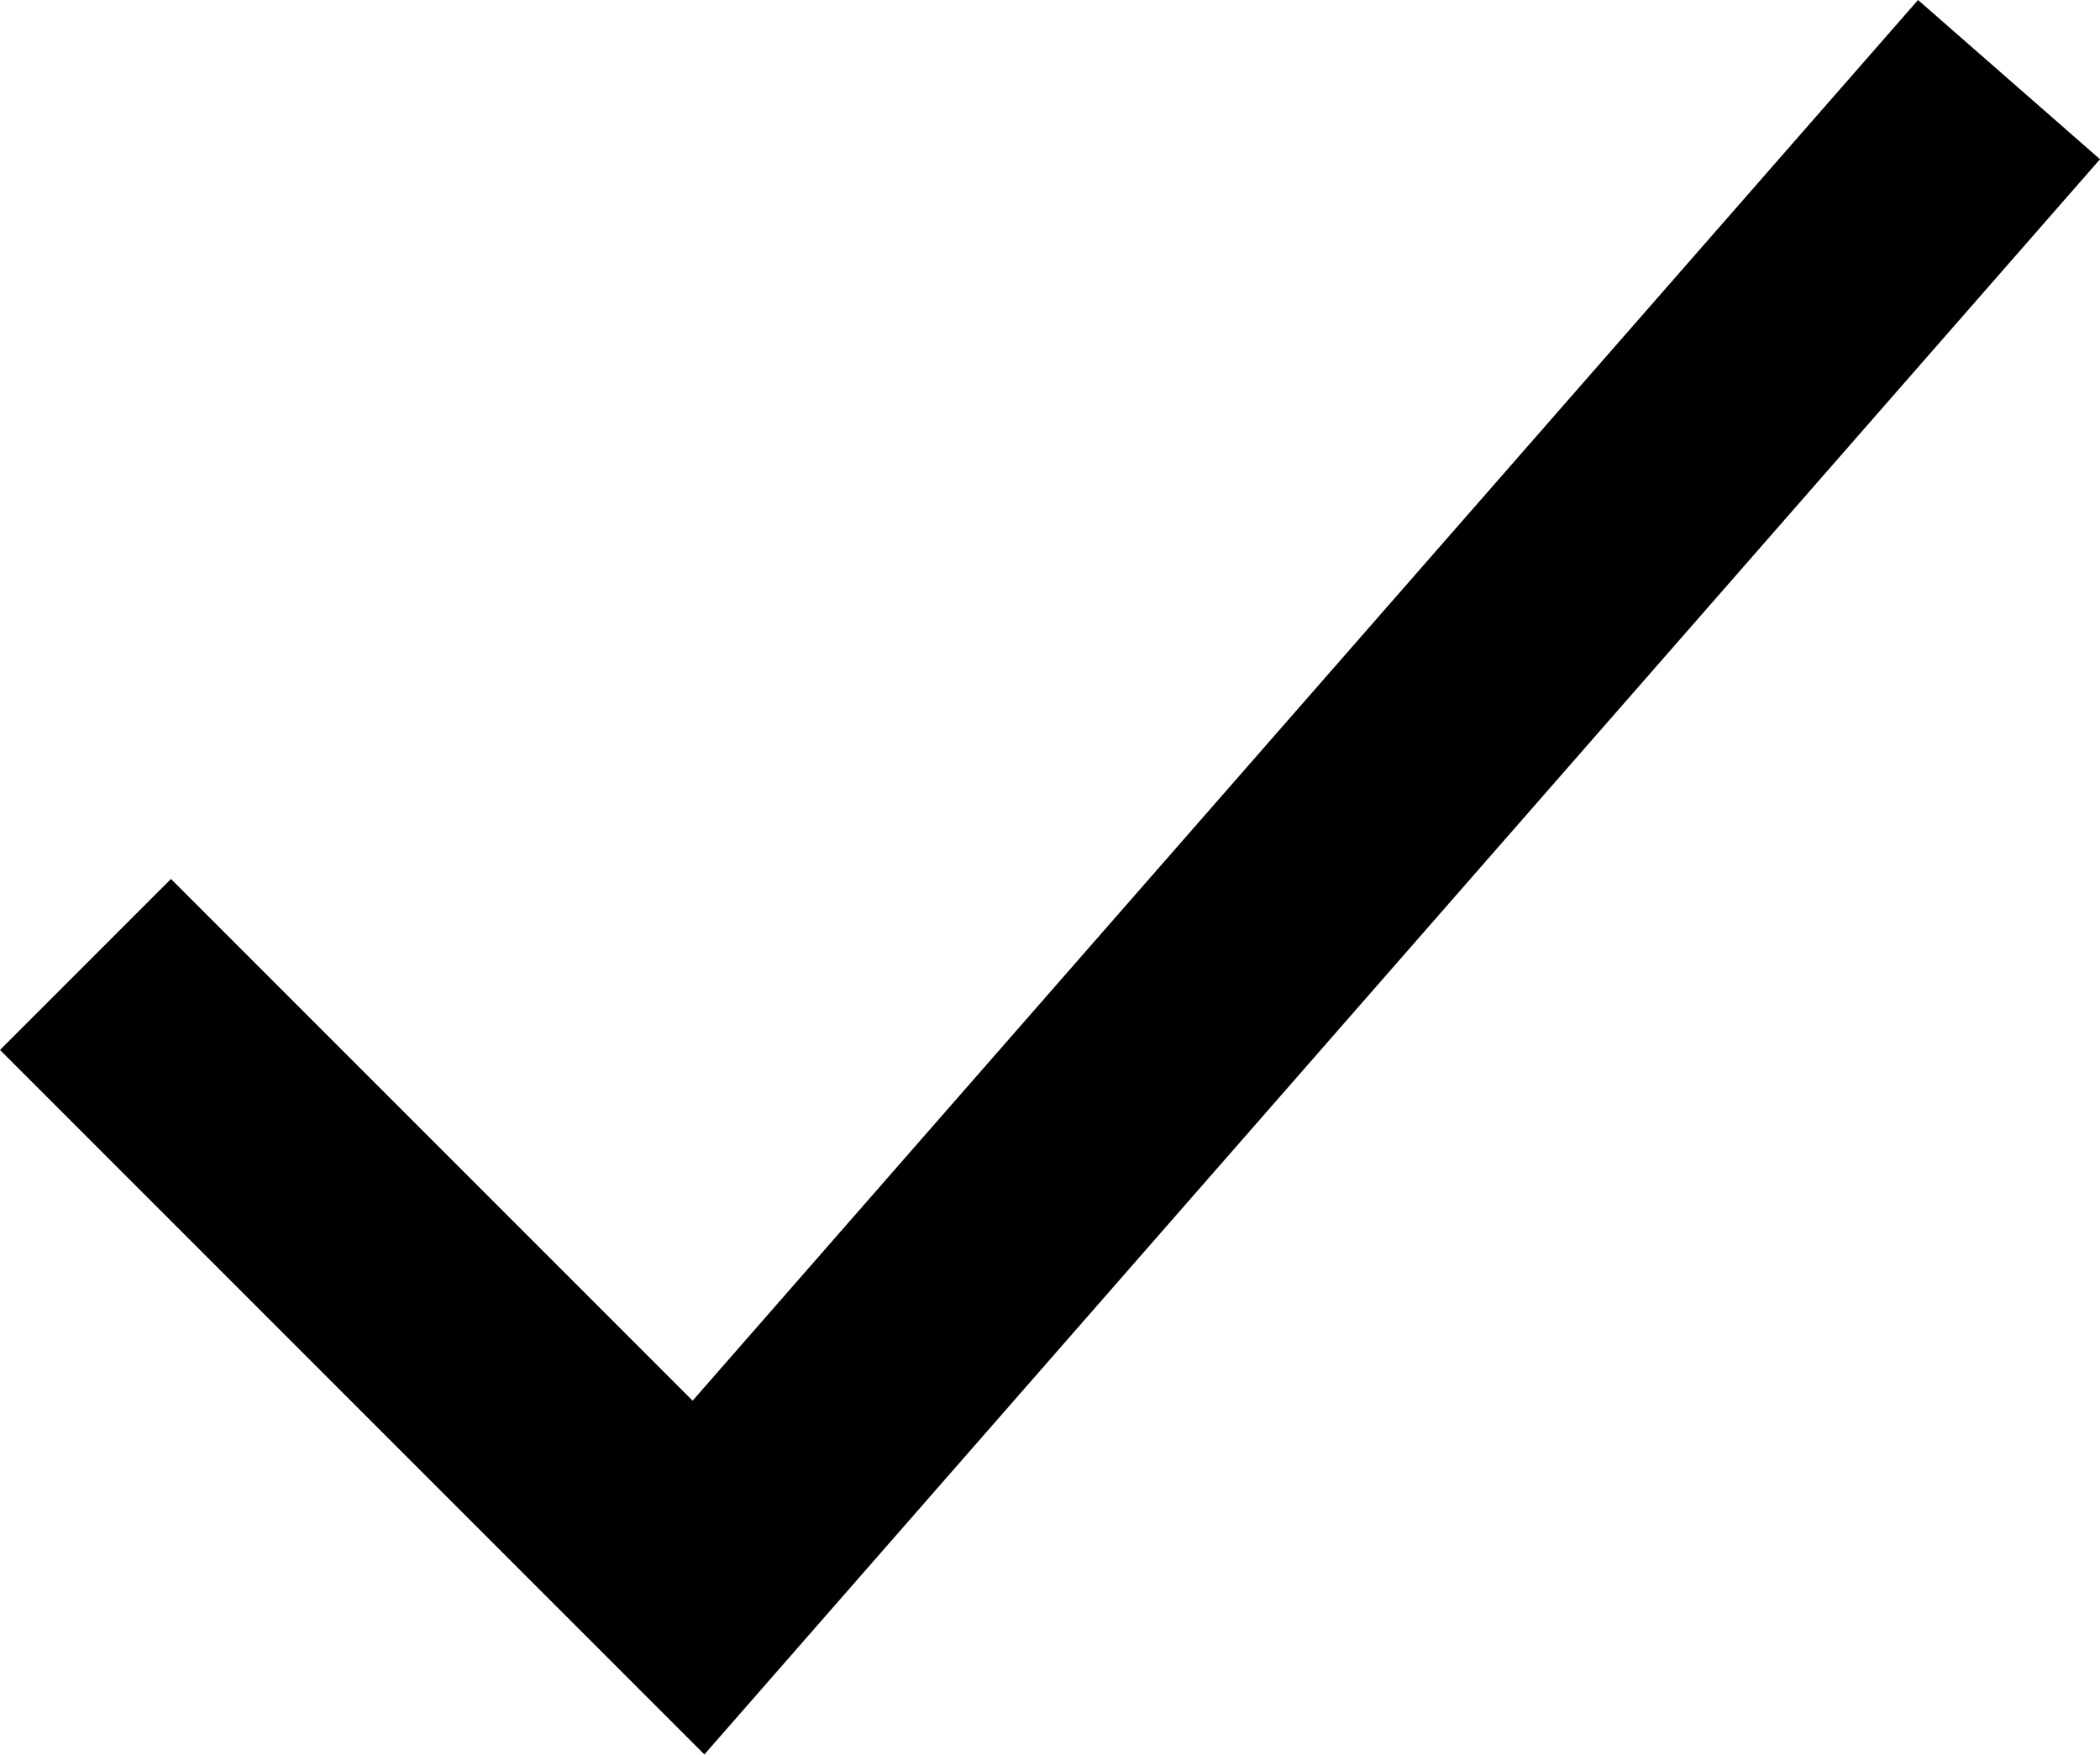
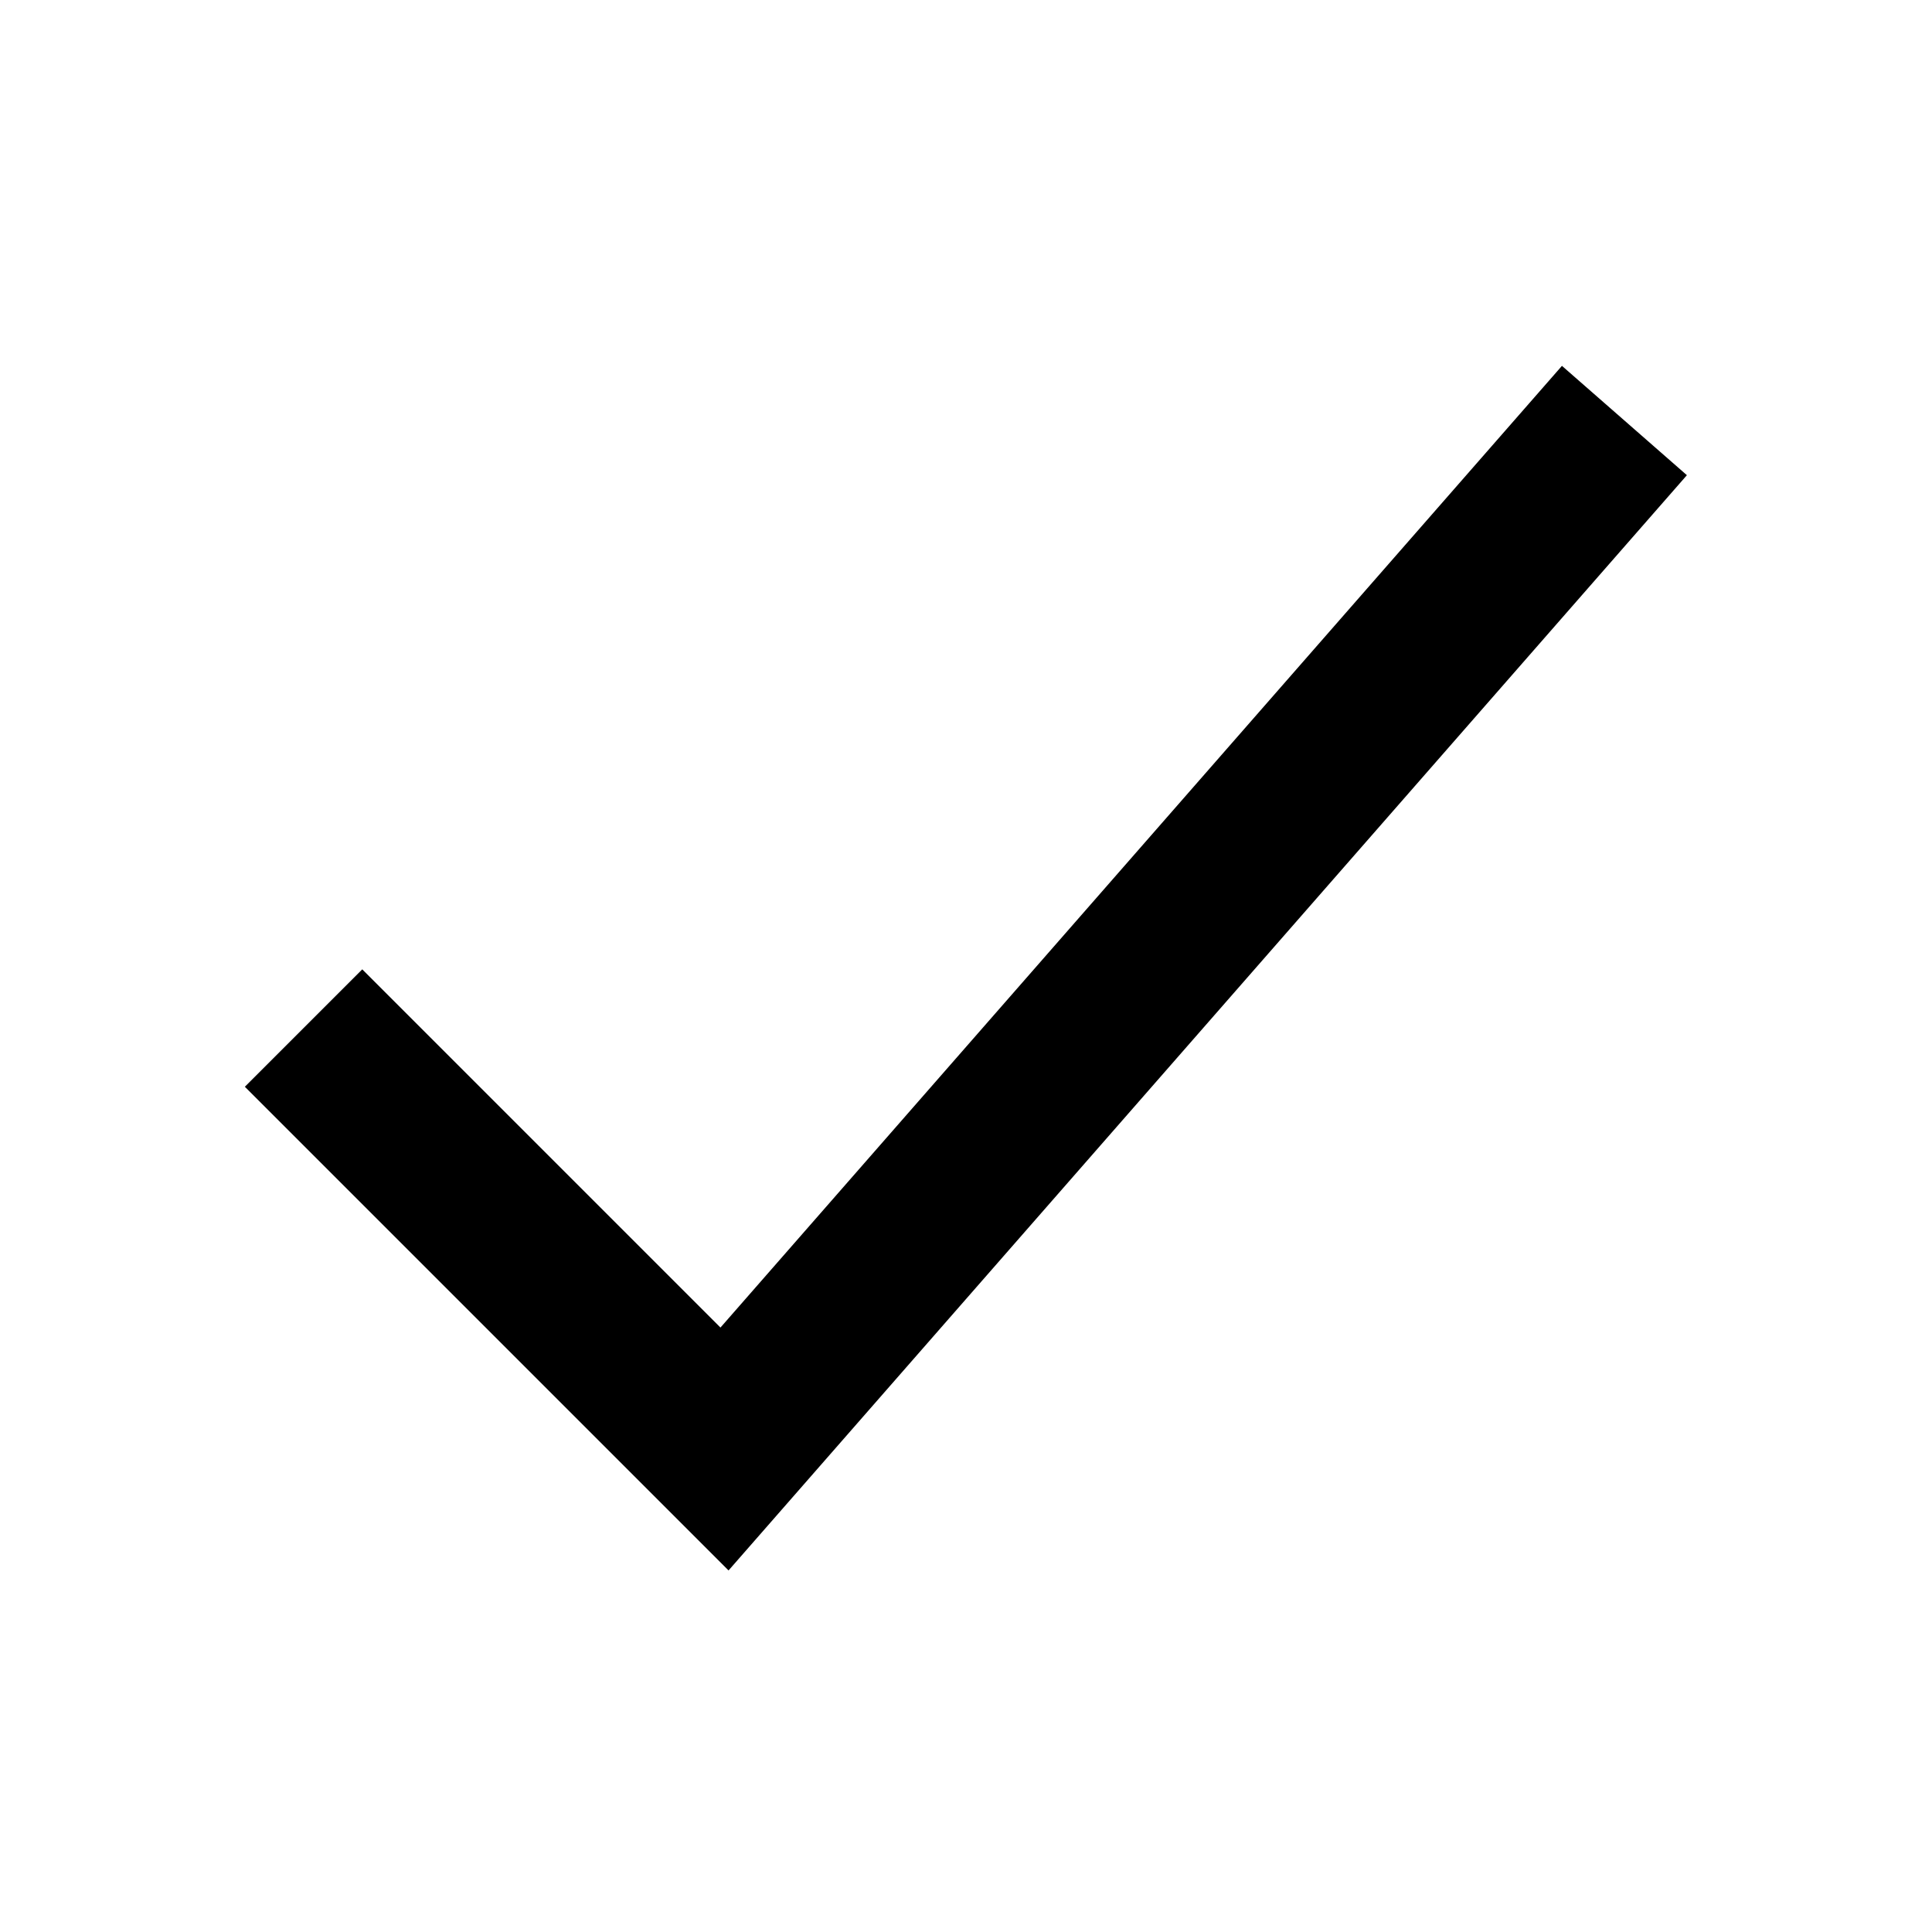
- <svg xmlns="http://www.w3.org/2000/svg" class="ionicon" viewBox="0 0 382.156 319.228" version="1.1" id="svg6" width="382.156" height="319.228">
-   <defs id="defs10" />
-   <path fill="none" stroke="currentColor" stroke-linecap="square" stroke-miterlimit="10" stroke-width="44" d="m 351.113,31.044 -224,256 -96,-96" id="path4" />
+ <svg xmlns="http://www.w3.org/2000/svg" class="ionicon" viewBox="0 0 512 512">
+   <path fill="none" stroke="currentColor" stroke-linecap="square" stroke-miterlimit="10" stroke-width="44" d="M416 128L192 384l-96-96" />
</svg>
